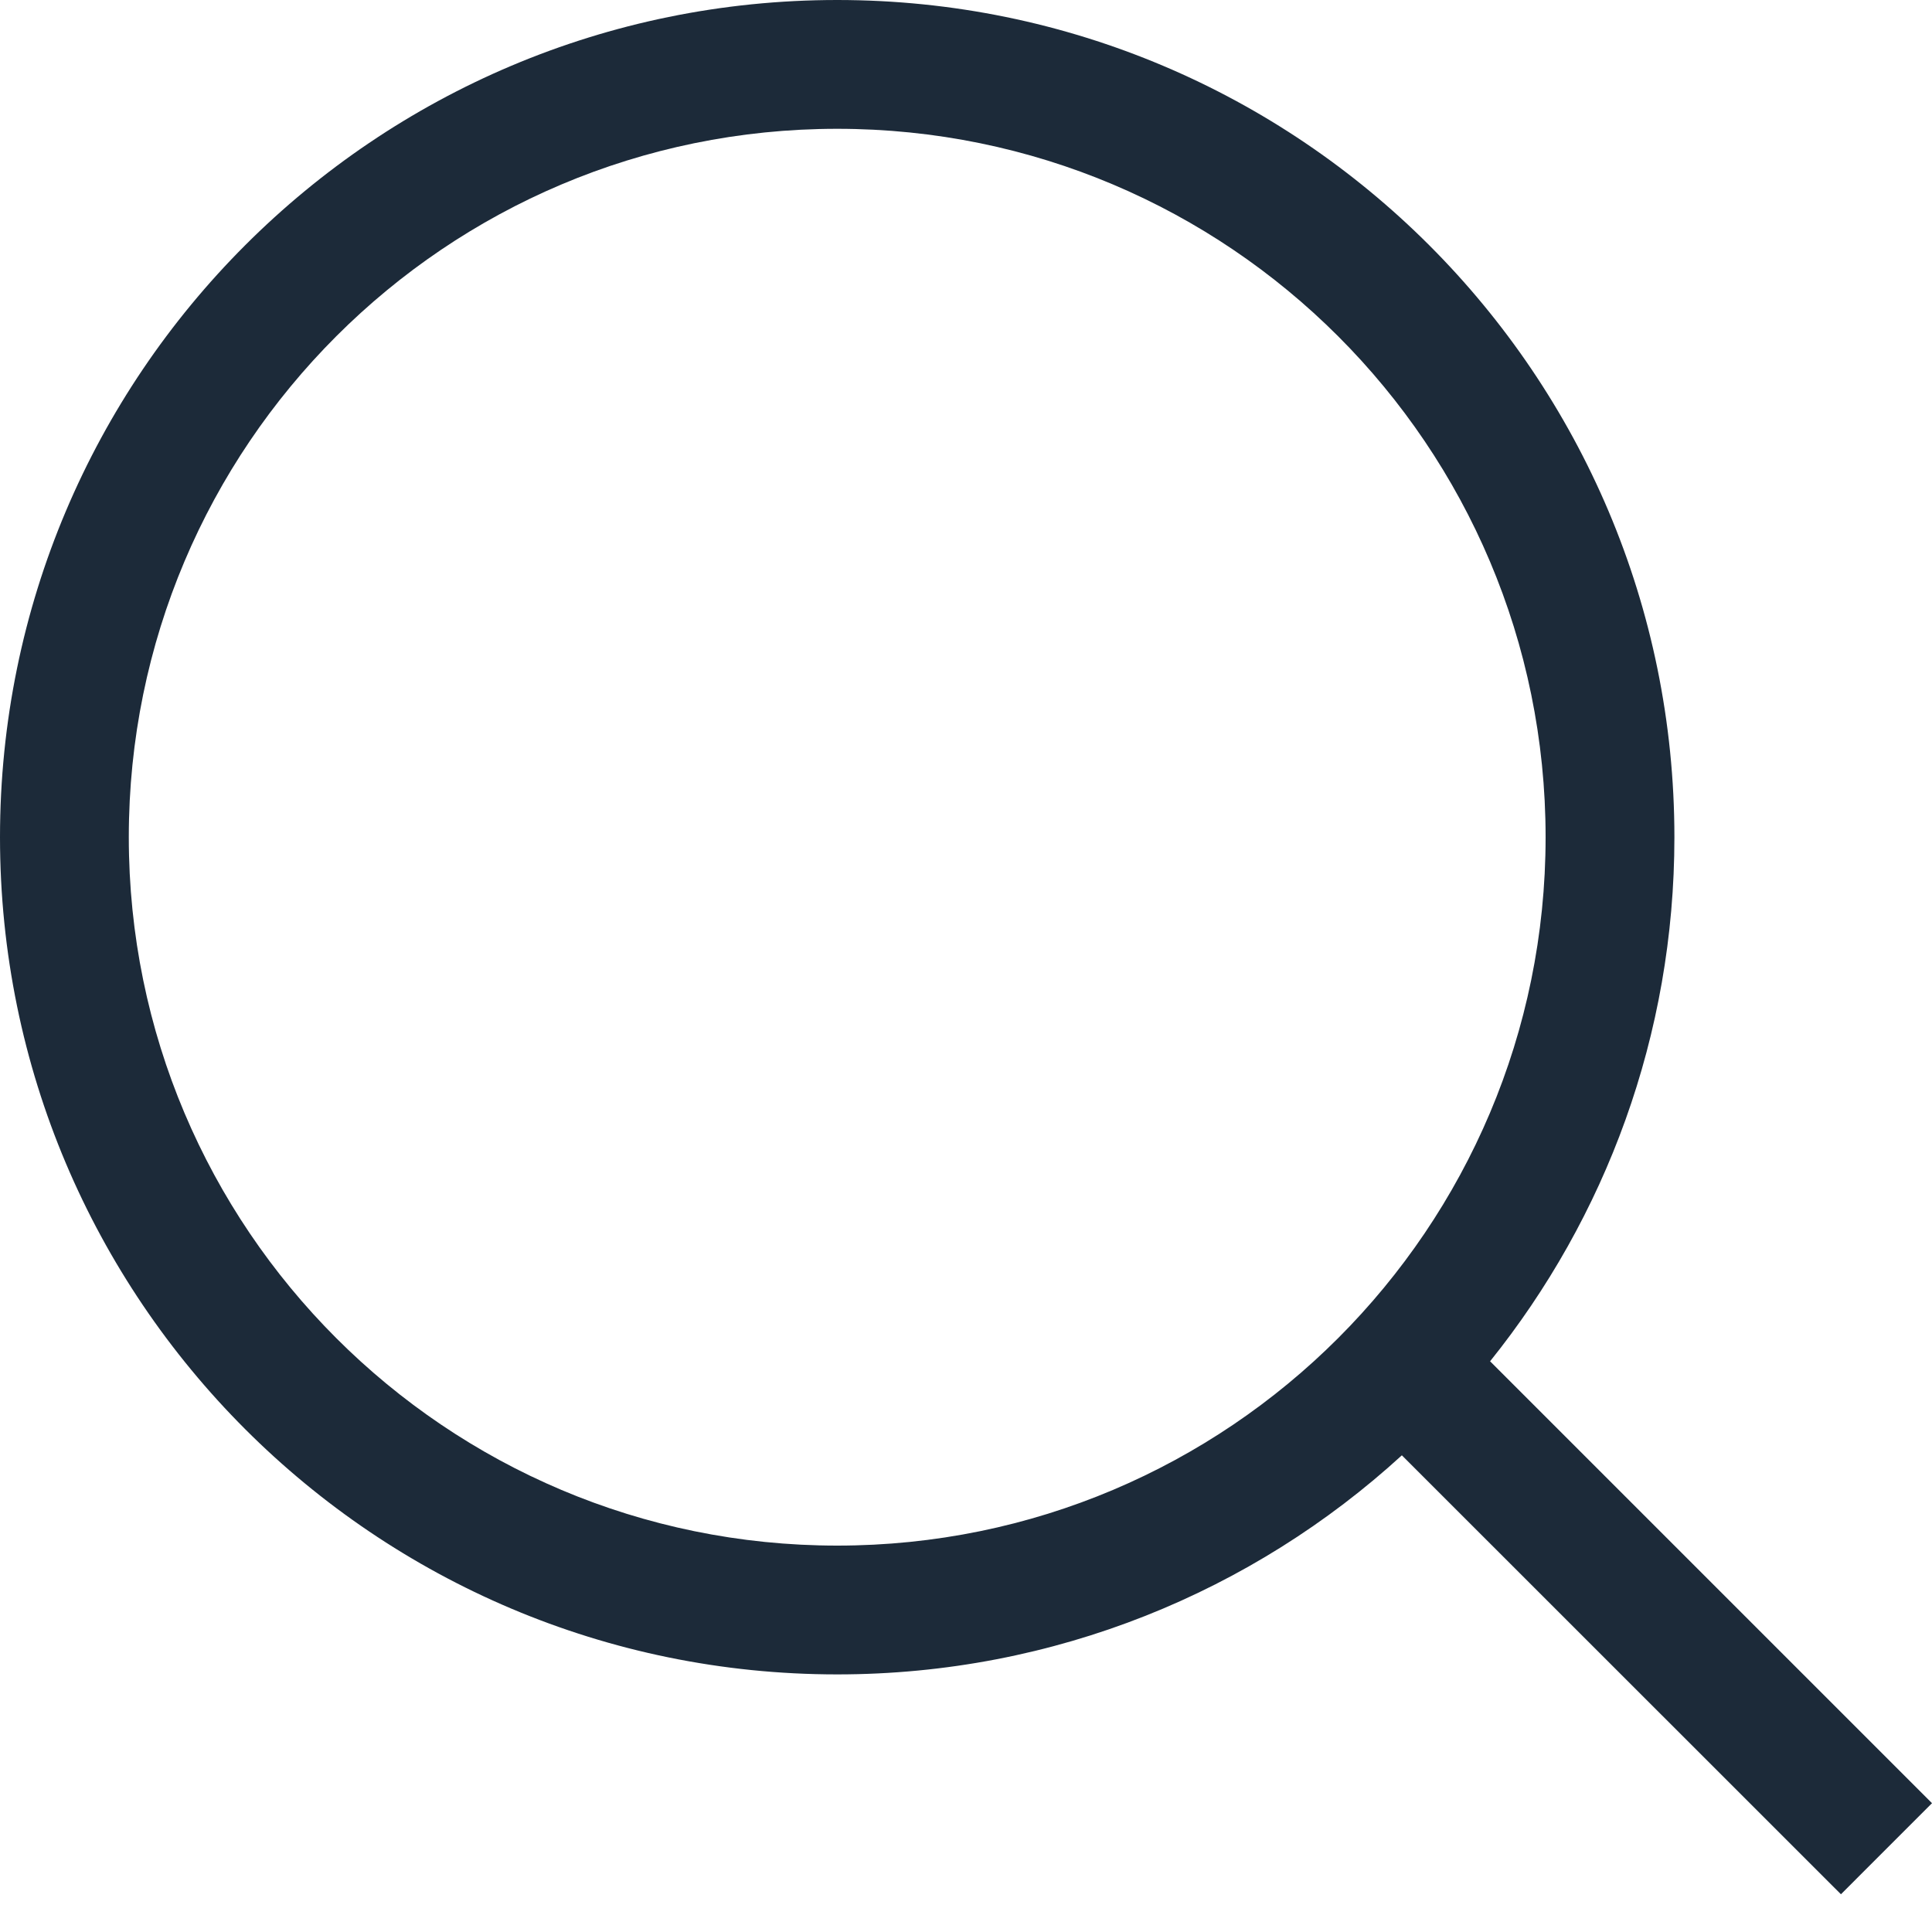
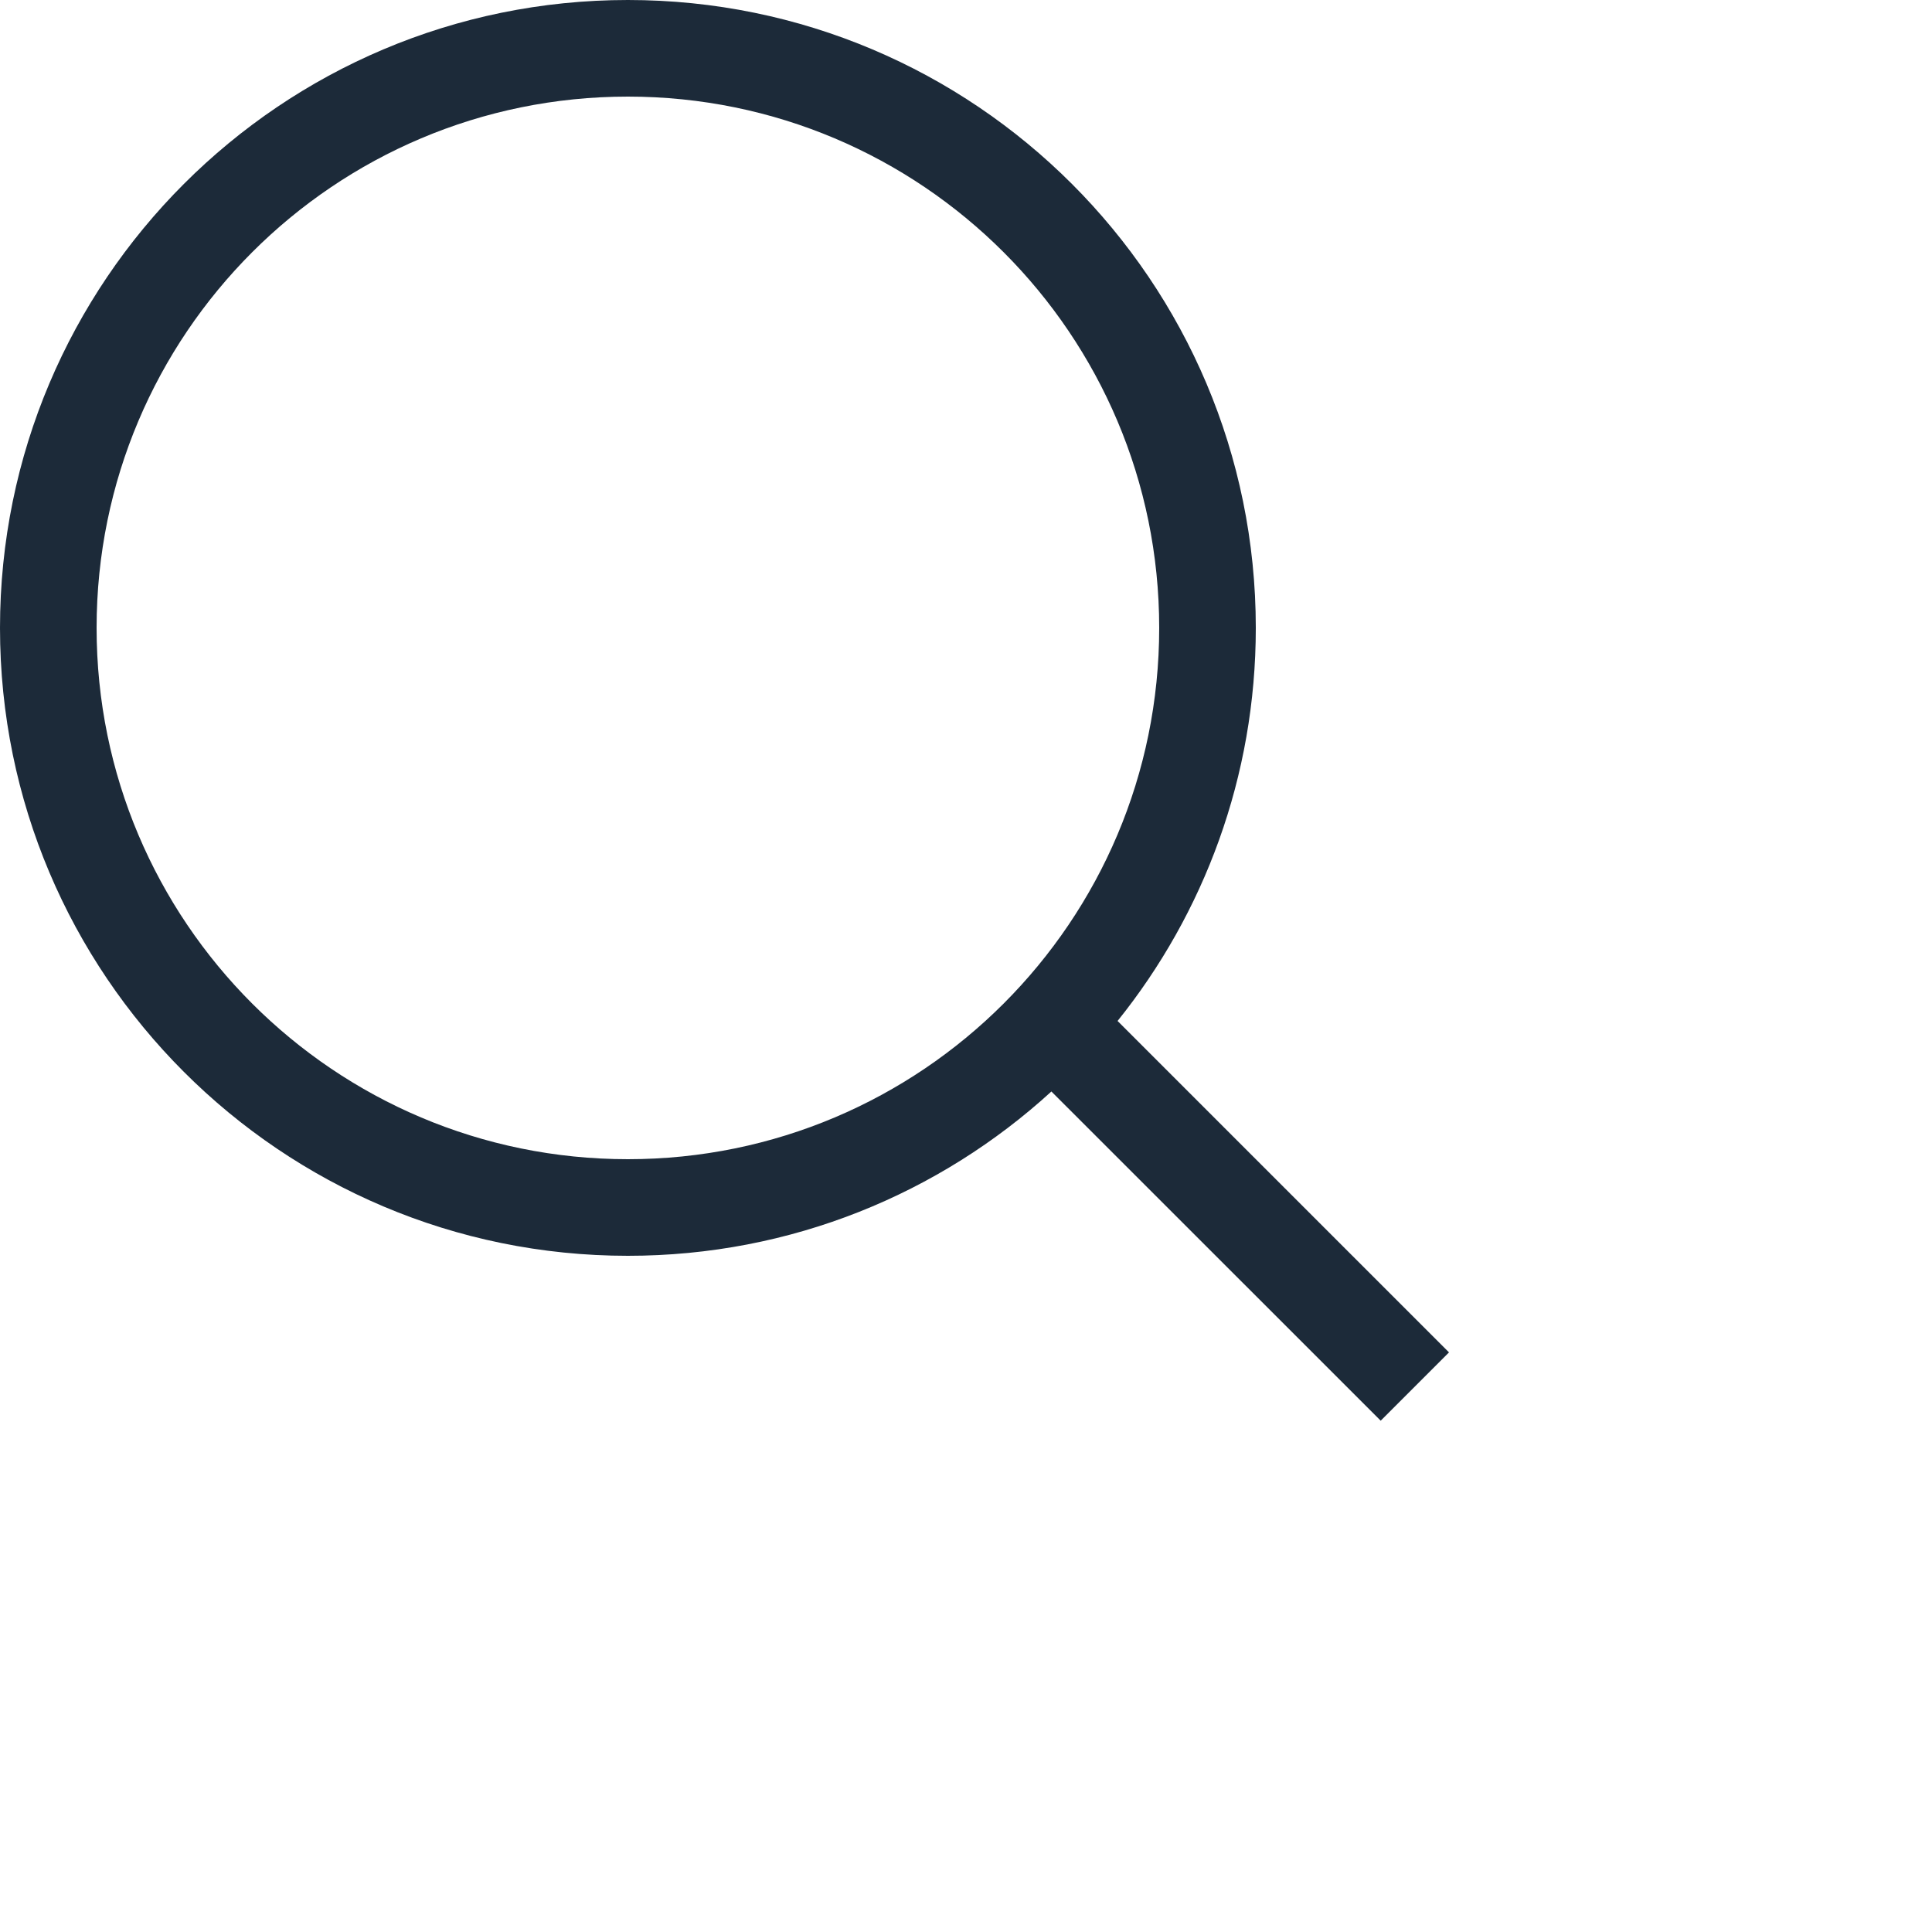
- <svg xmlns="http://www.w3.org/2000/svg" width="15" height="15" viewBox="0 0 15 15" fill="none">
+ <svg xmlns="http://www.w3.org/2000/svg" width="20" height="20" viewBox="0 0 20 20" fill="none">
  <path fill-rule="evenodd" clip-rule="evenodd" d="M12 6.5C12 9.538 9.538 12 6.5 12C3.462 12 1 9.538 1 6.5C1 3.462 3.462 1 6.5 1C9.538 1 12 3.462 12 6.5ZM10.884 11.299C9.729 12.355 8.19 13 6.5 13C2.91 13 0 10.09 0 6.5C0 2.91 2.91 0 6.5 0C10.09 0 13 2.91 13 6.5C13 8.04 12.464 9.455 11.569 10.569L15 14L14.293 14.707L10.884 11.299Z" fill="#1C2A39" />
</svg>
